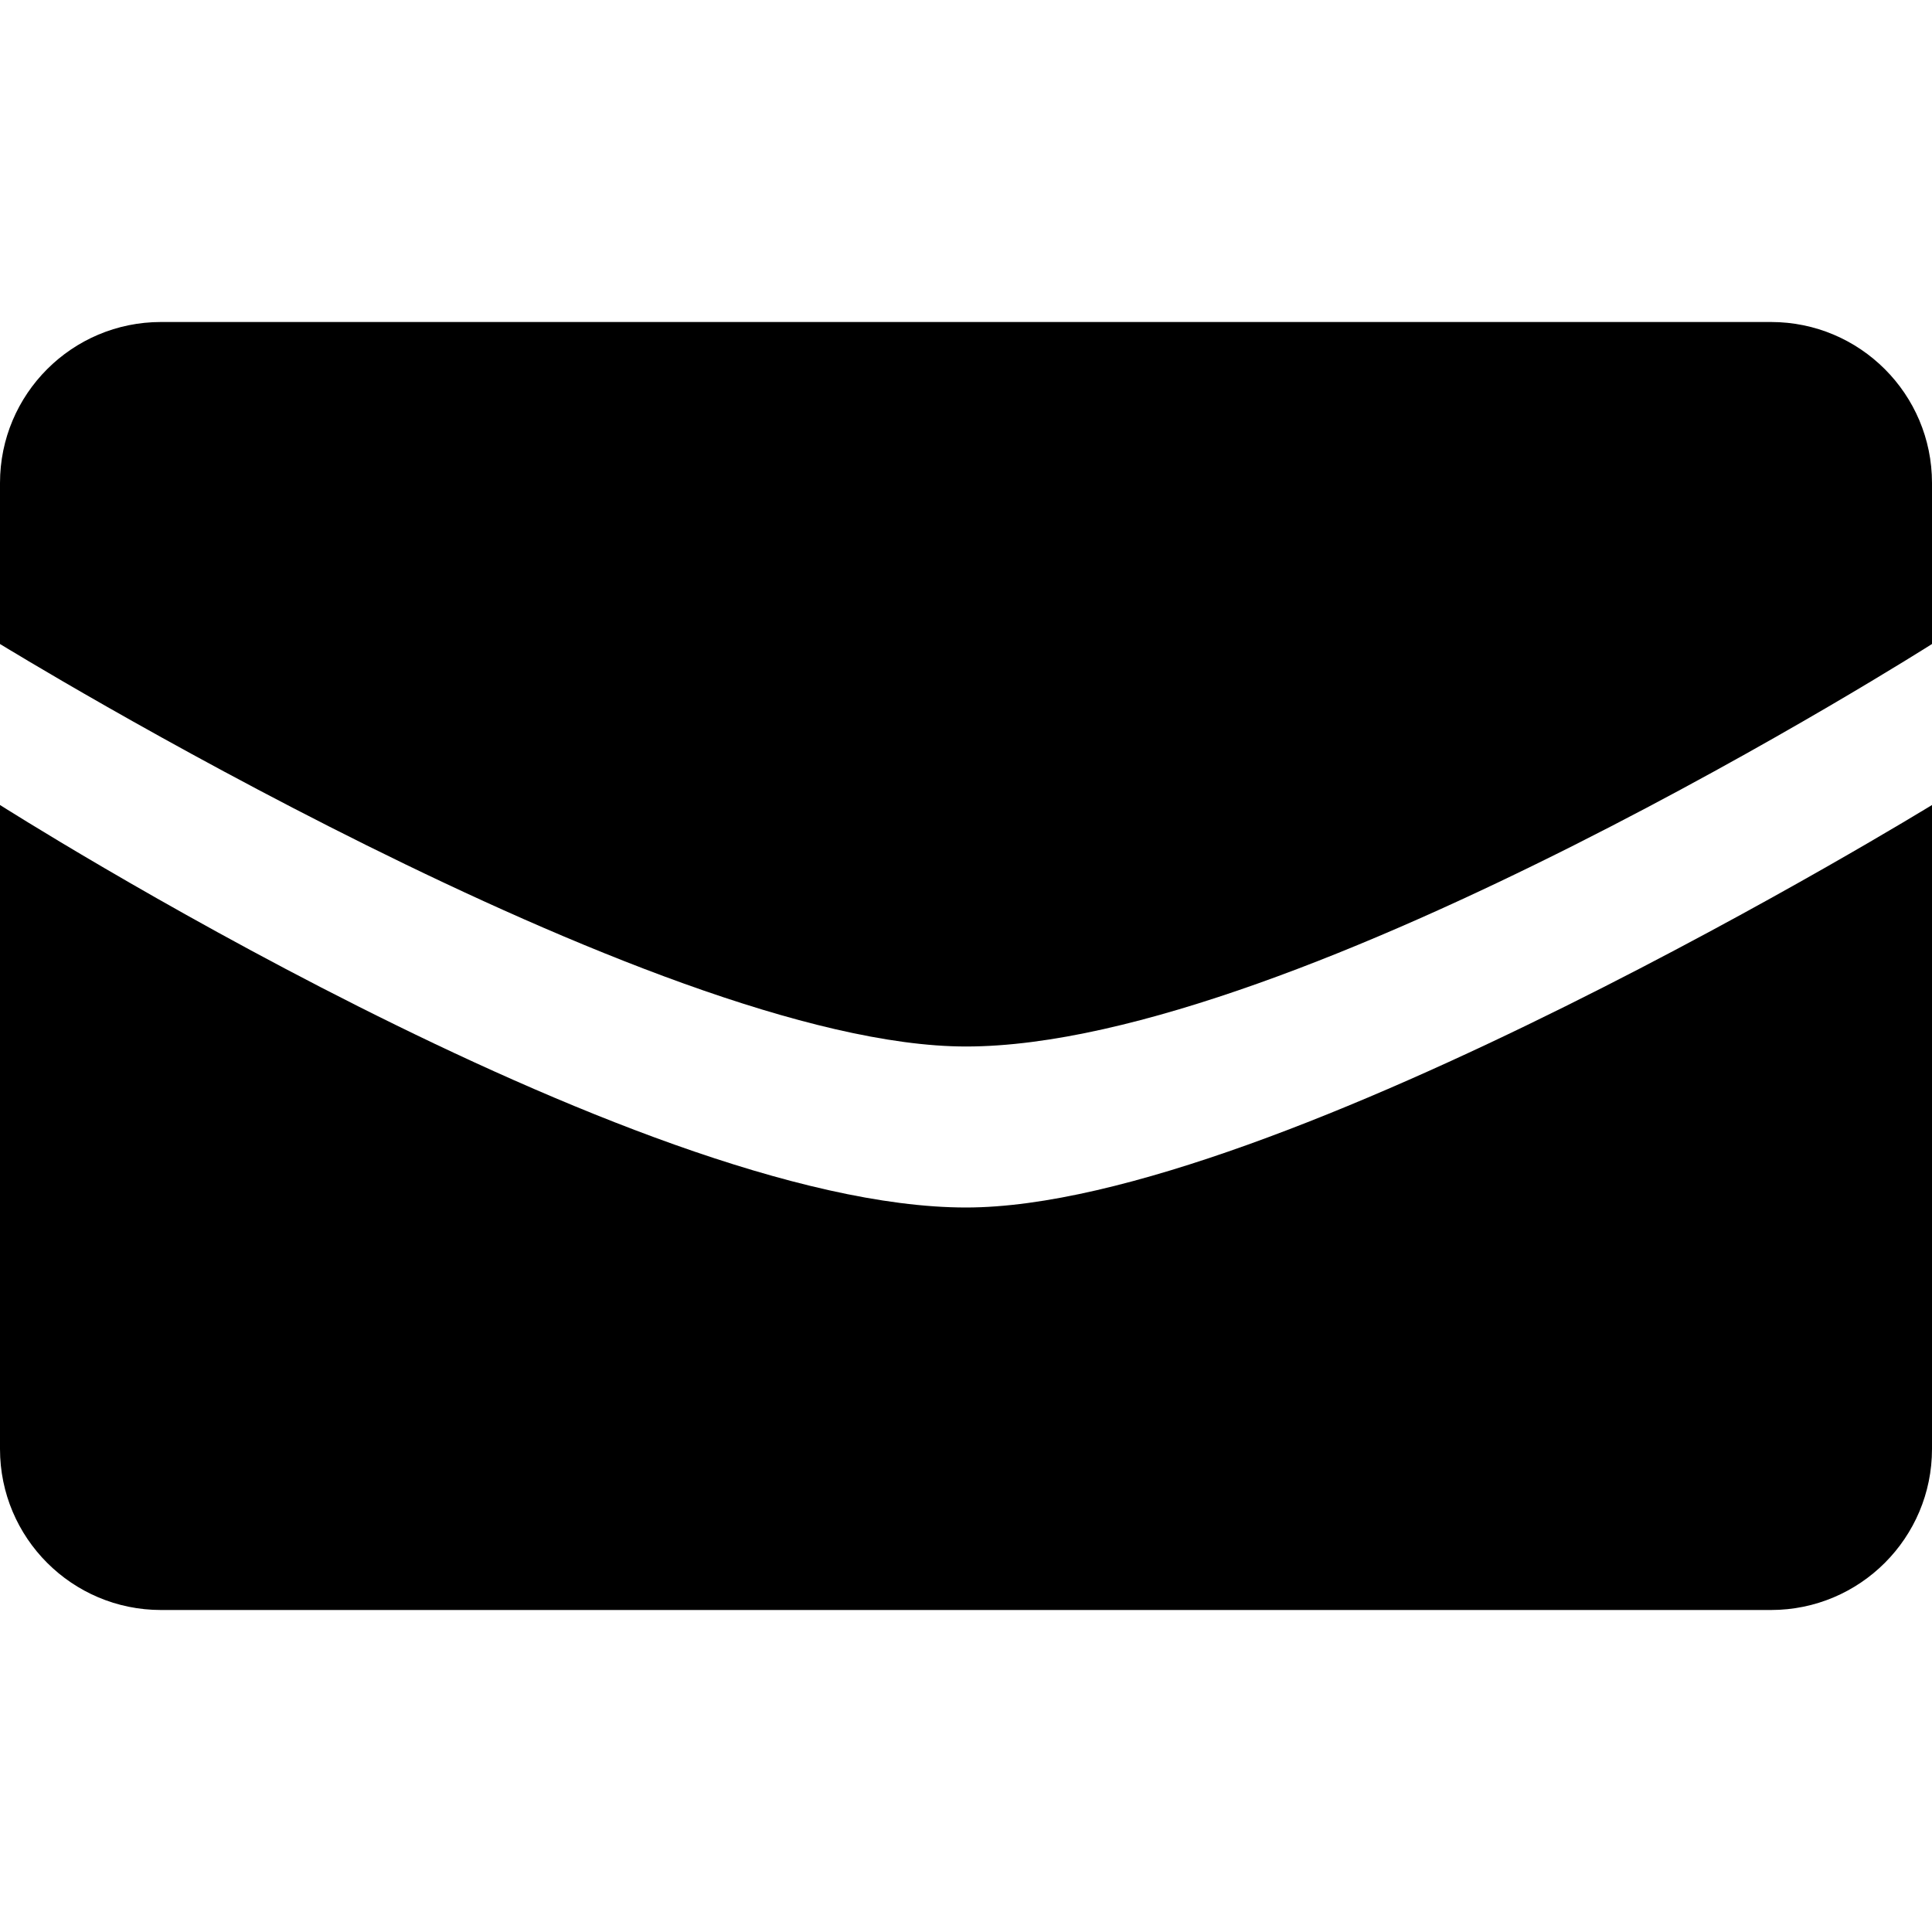
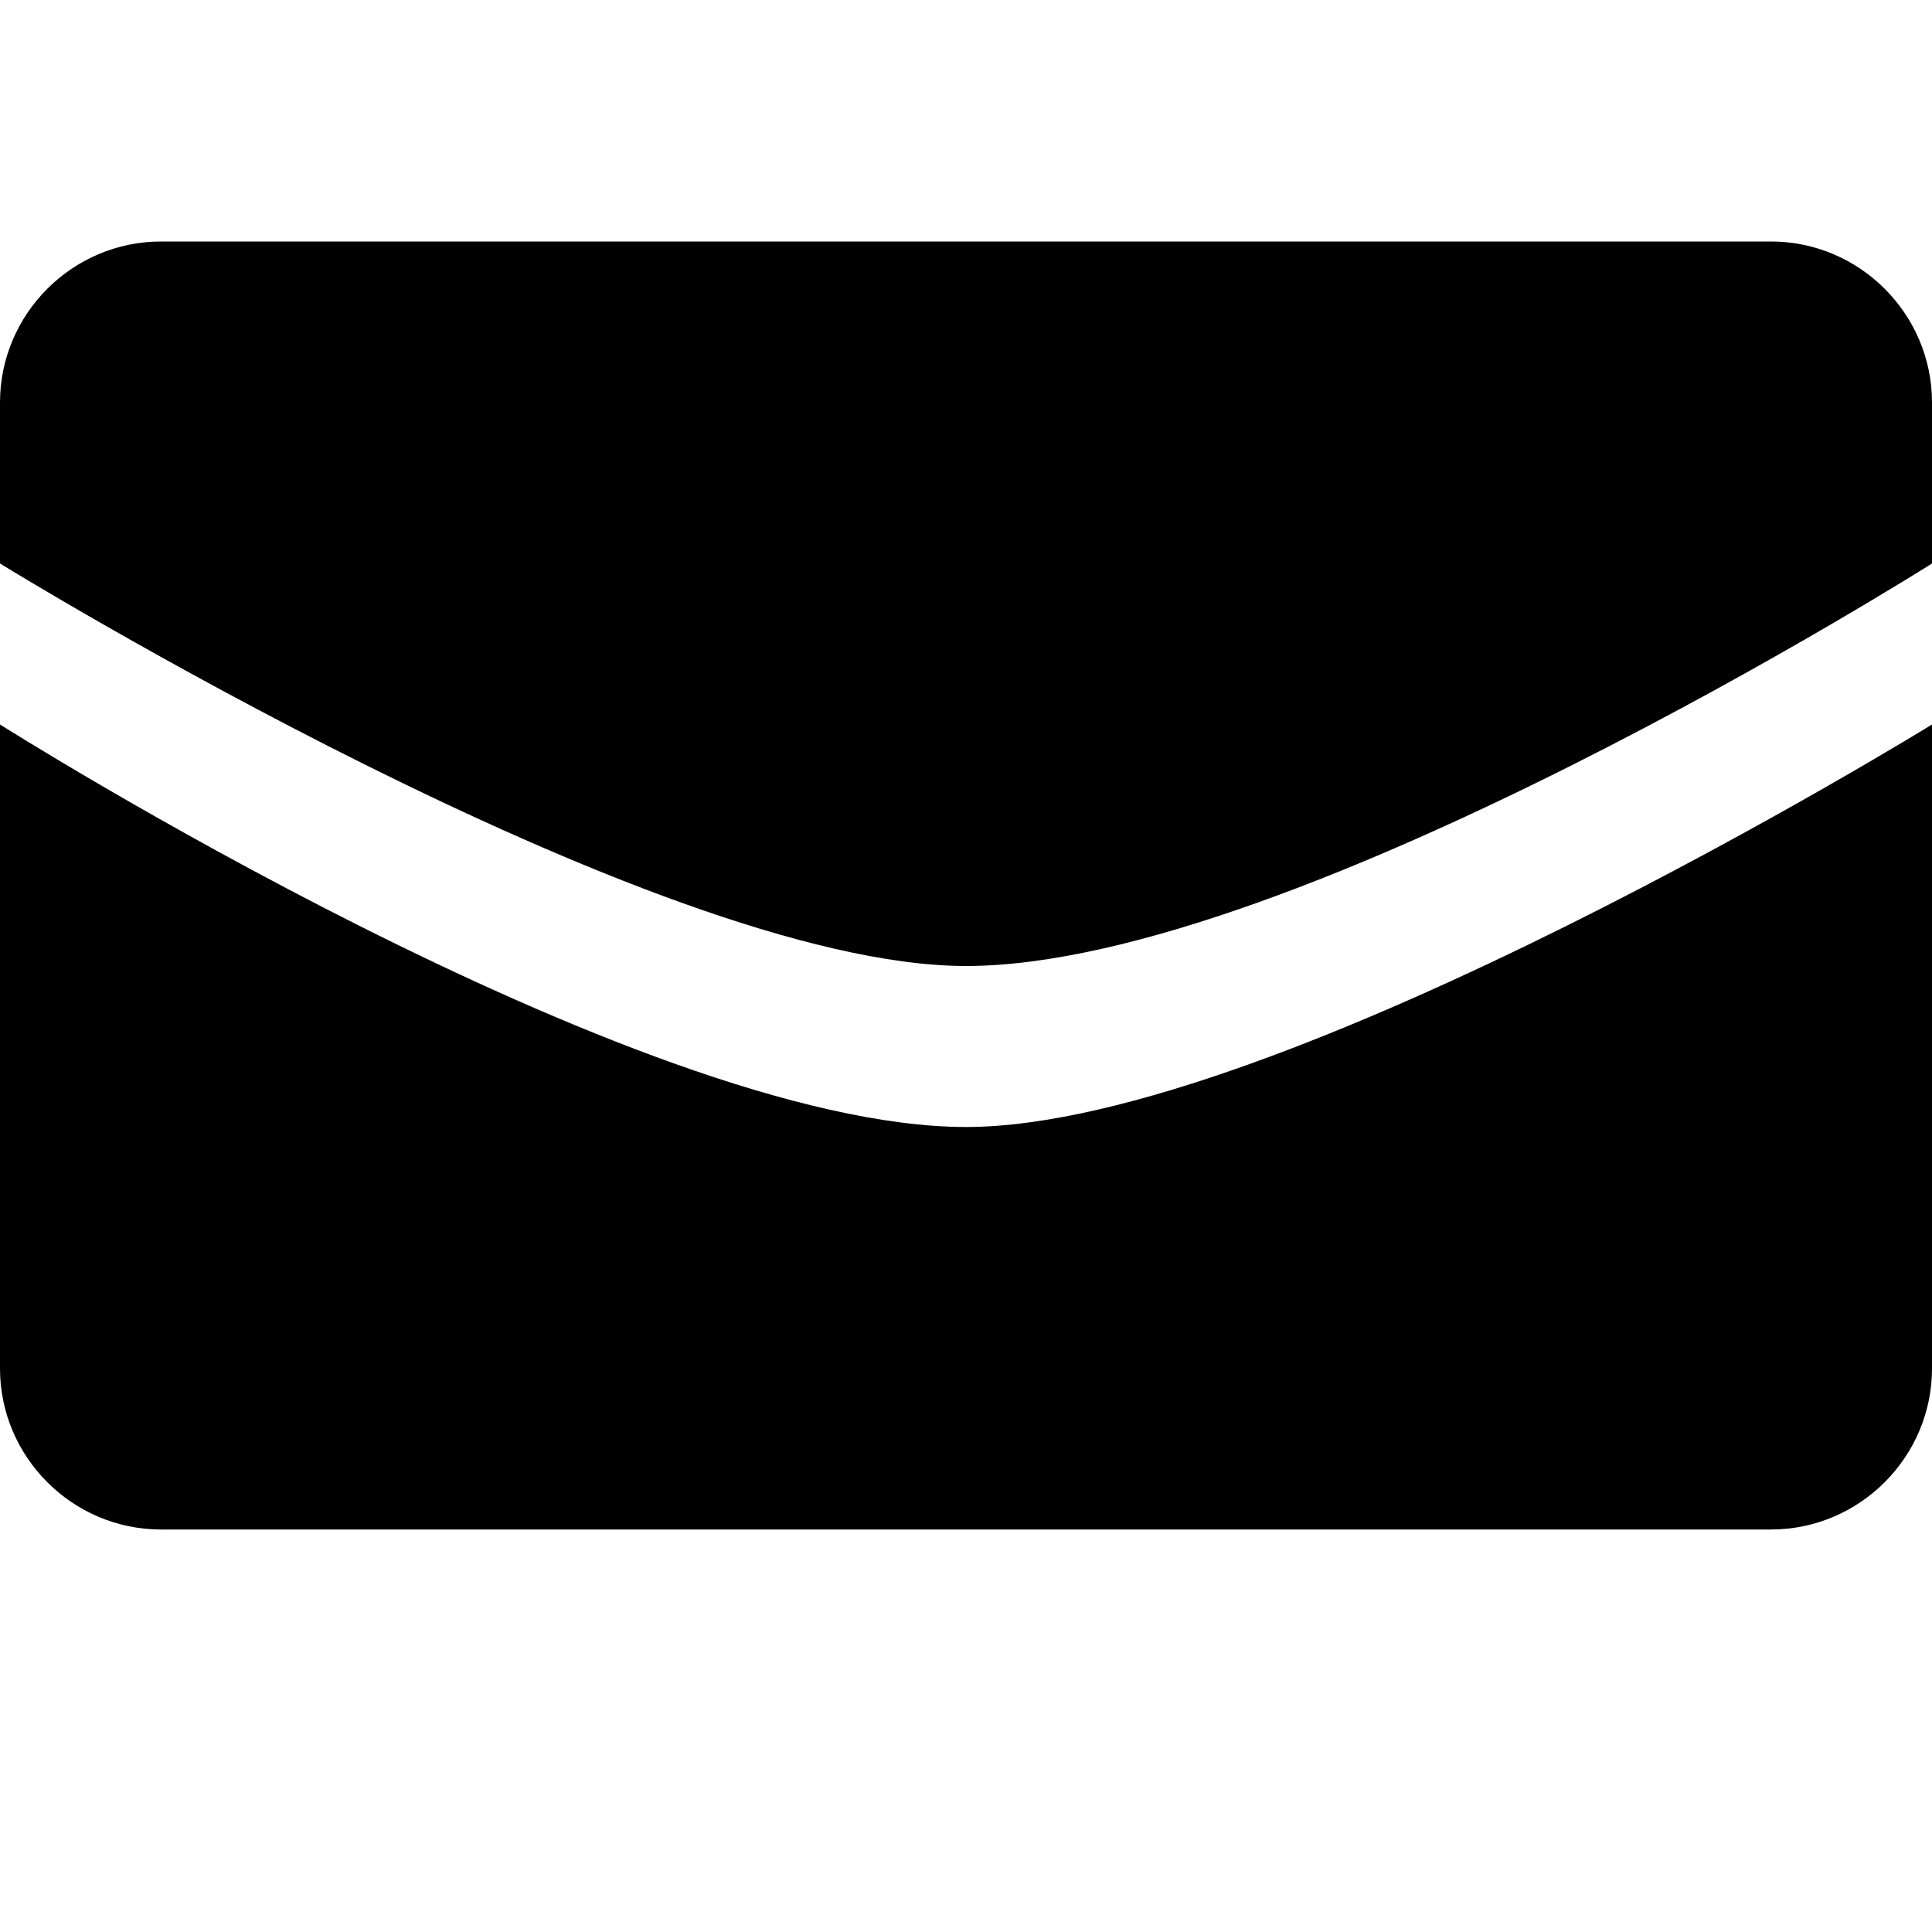
<svg xmlns="http://www.w3.org/2000/svg" viewBox="0 0 24 24">
-   <path d="M0,6A2,2,0,0,1,2,4H22a2,2,0,0,1,2,2V8s-7.86,5-12,5C8.14,13,0,8,0,8V6Z" />
-   <path d="M24,18a2,2,0,0,1-2,2H2a2,2,0,0,1-2-2V10s7.86,5,12,5c3.86,0,12-5,12-5v8Z" />
+   <path d="M0,5c0-1.1,0.9-2,2-2h20c1.1,0,2,0.9,2,2v2c0,0-7.9,5-12,5C8.1,12,0,7,0,7V5z" />
+   <path d="M24,17c0,1.1-0.9,2-2,2H2c-1.1,0-2-0.9-2-2V9c0,0,7.9,5,12,5c3.9,0,12-5,12-5V17z" />
</svg>
